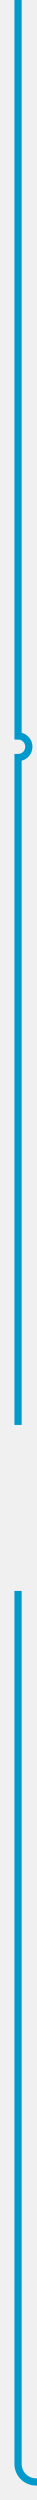
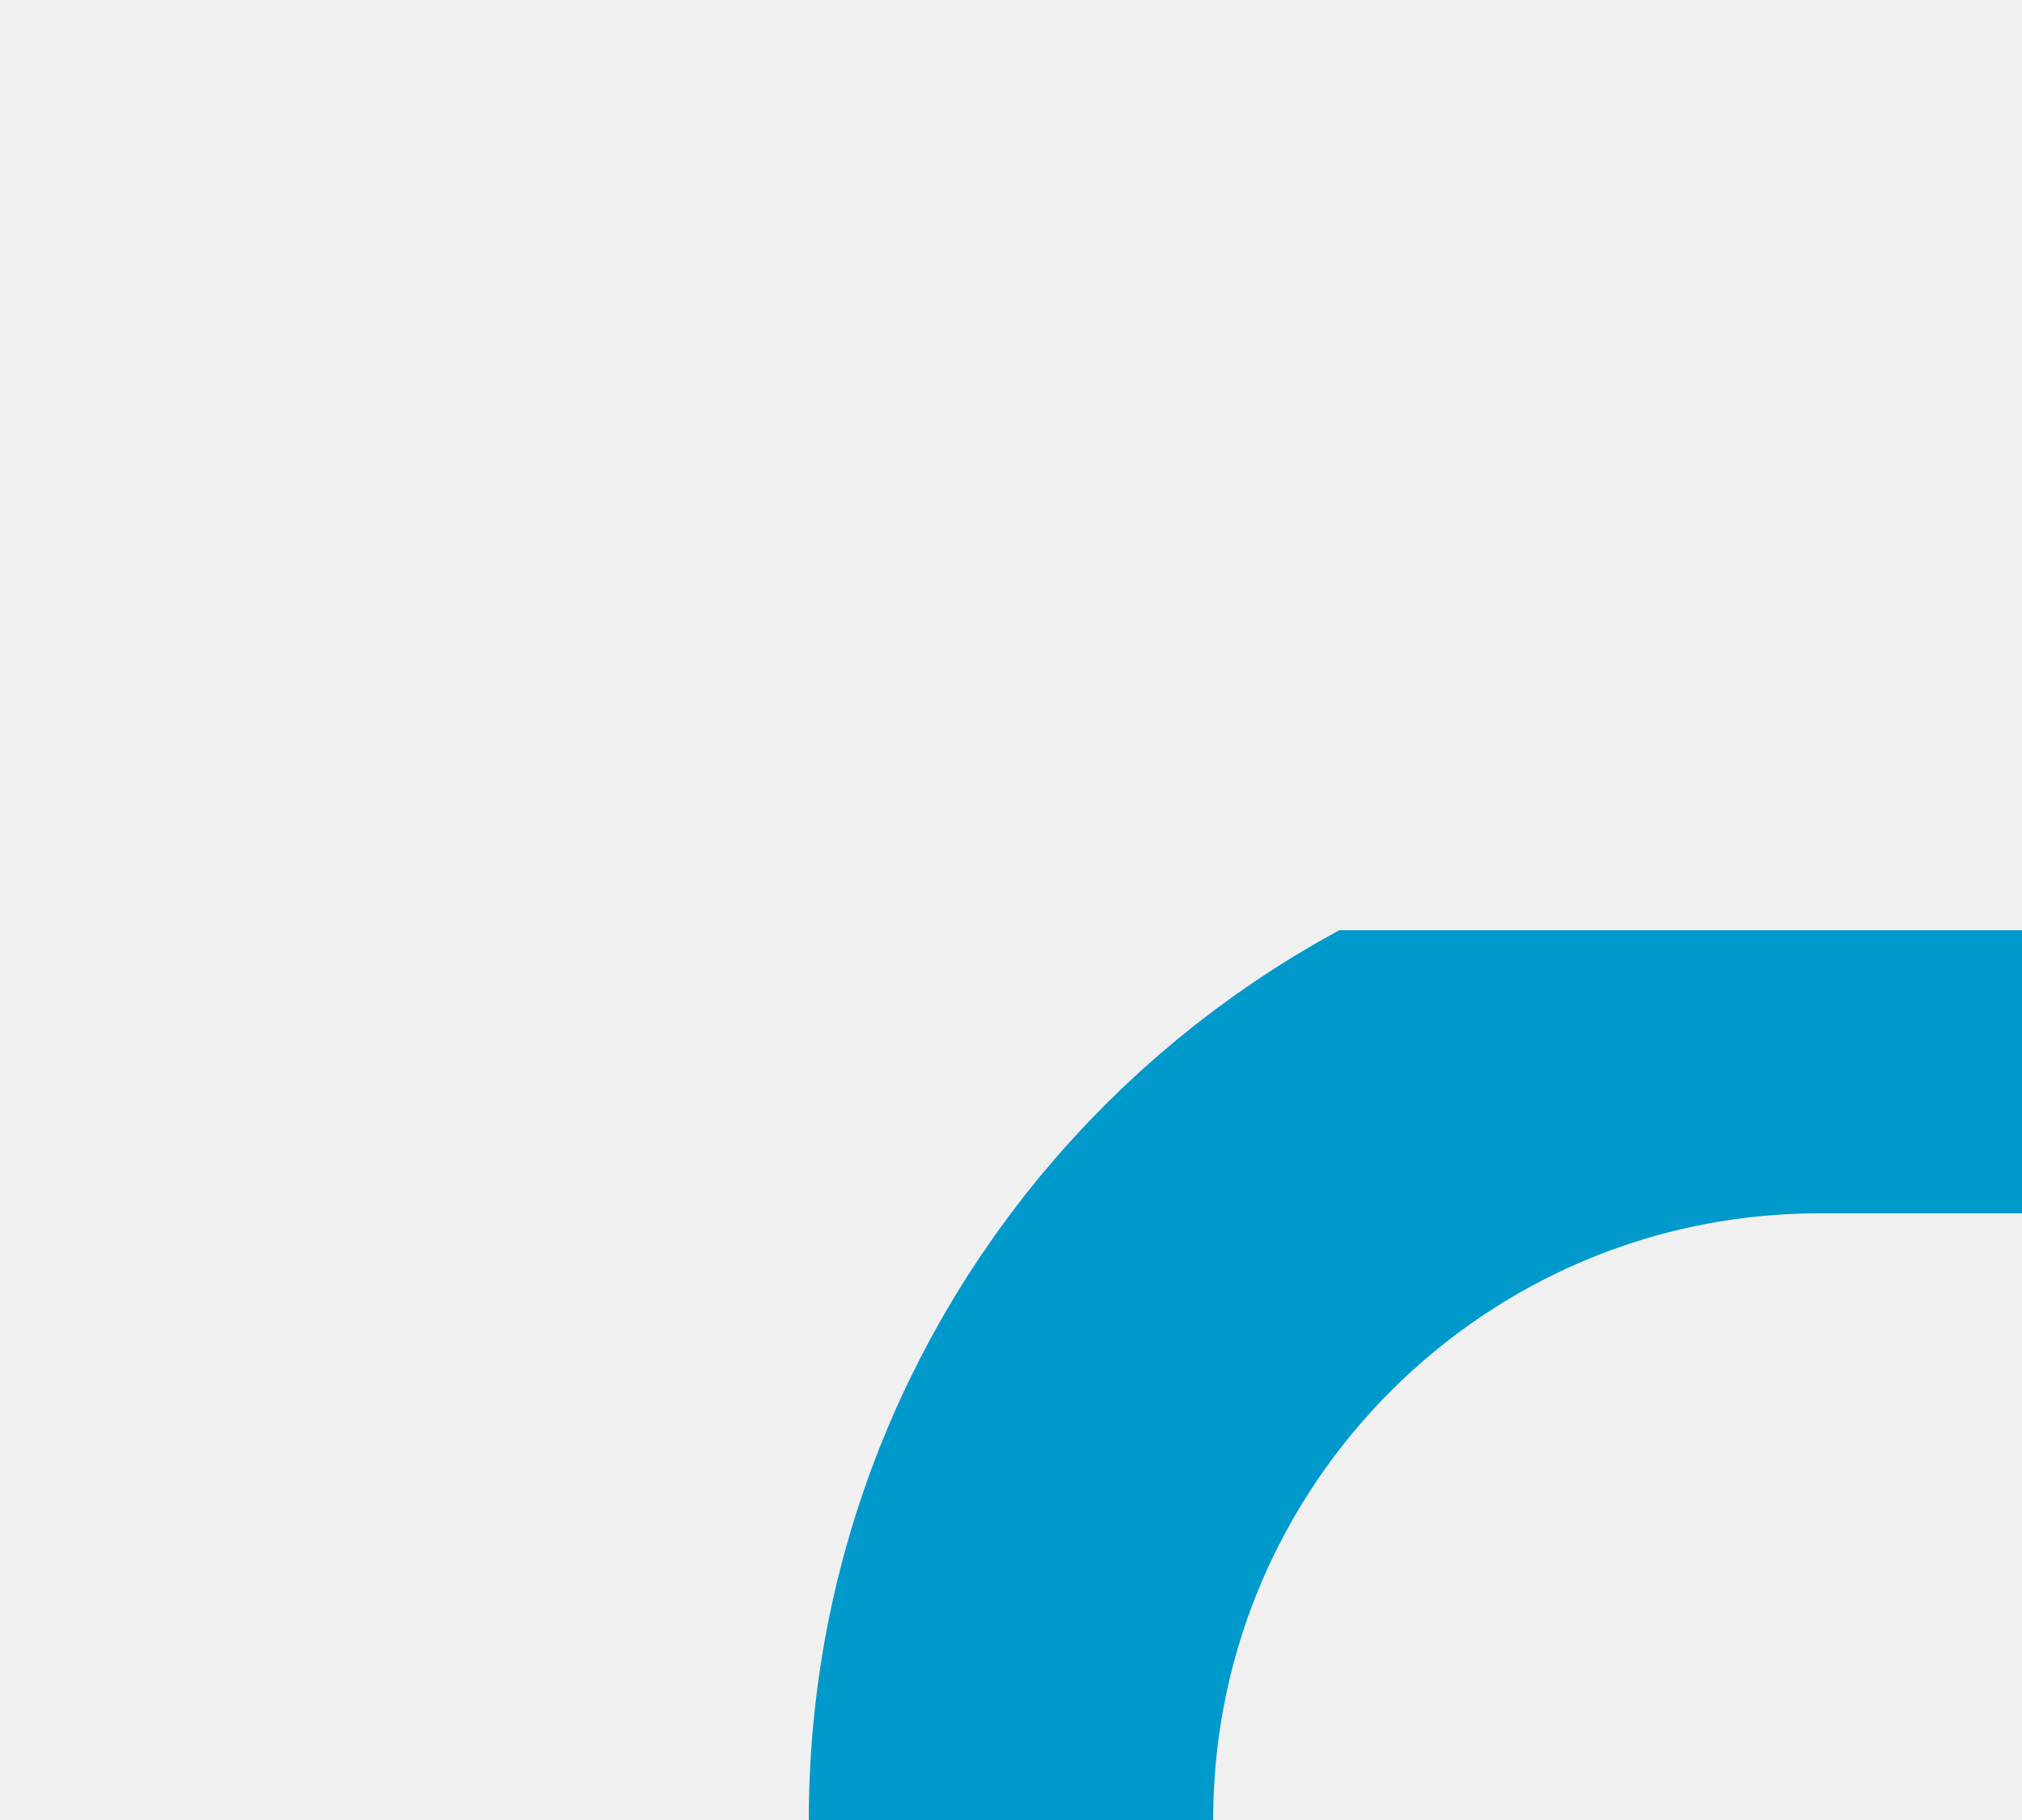
- <svg xmlns="http://www.w3.org/2000/svg" version="1.1" width="10px" height="693px" preserveAspectRatio="xMidYMin meet" viewBox="1525 385  8 693">
+ <svg xmlns="http://www.w3.org/2000/svg" version="1.1" width="10px" height="9px" preserveAspectRatio="xMinYMid meet" viewBox="1838 1705  10 7">
  <defs>
-     <mask fill="white" id="clip80">
-       <path d="M 1469 780  L 1589 780  L 1589 826  L 1469 826  Z M 1469 385  L 1589 385  L 1589 1186  L 1469 1186  Z " fill-rule="evenodd" />
+     <mask fill="white" id="clip183">
+       <path d="M 1927.5 1686  L 2026.5 1686  L 2026.5 1732  L 1927.5 1732  Z M 1840 1686  L 2126 1686  L 2126 1732  L 1840 1732  Z " fill-rule="evenodd" />
    </mask>
  </defs>
-   <path d="M 1529 385  L 1529 589  A 3 3 0 0 1 1532 592 A 3 3 0 0 1 1529 595 L 1529 1068  A 5 5 0 0 0 1534 1073 L 1569 1073  A 5 5 0 0 1 1574 1078 L 1574 1174  " stroke-width="2" stroke="#0099cc" fill="none" mask="url(#clip80)" />
-   <path d="M 1578.293 1168.893  L 1574 1173.186  L 1569.707 1168.893  L 1568.293 1170.307  L 1573.293 1175.307  L 1574 1176.014  L 1574.707 1175.307  L 1579.707 1170.307  L 1578.293 1168.893  Z " fill-rule="nonzero" fill="#0099cc" stroke="none" mask="url(#clip80)" />
+   <path d="M 1843 1713  A 4 4 0 0 1 1847 1709 L 2114 1709  " stroke-width="2" stroke="#0099cc" fill="none" mask="url(#clip183)" />
+   <path d="M 2108.893 1704.707  L 2113.186 1709  L 2108.893 1713.293  L 2110.307 1714.707  L 2115.307 1709.707  L 2116.014 1709  L 2115.307 1708.293  L 2110.307 1703.293  L 2108.893 1704.707  Z " fill-rule="nonzero" fill="#0099cc" stroke="none" mask="url(#clip183)" />
</svg>
